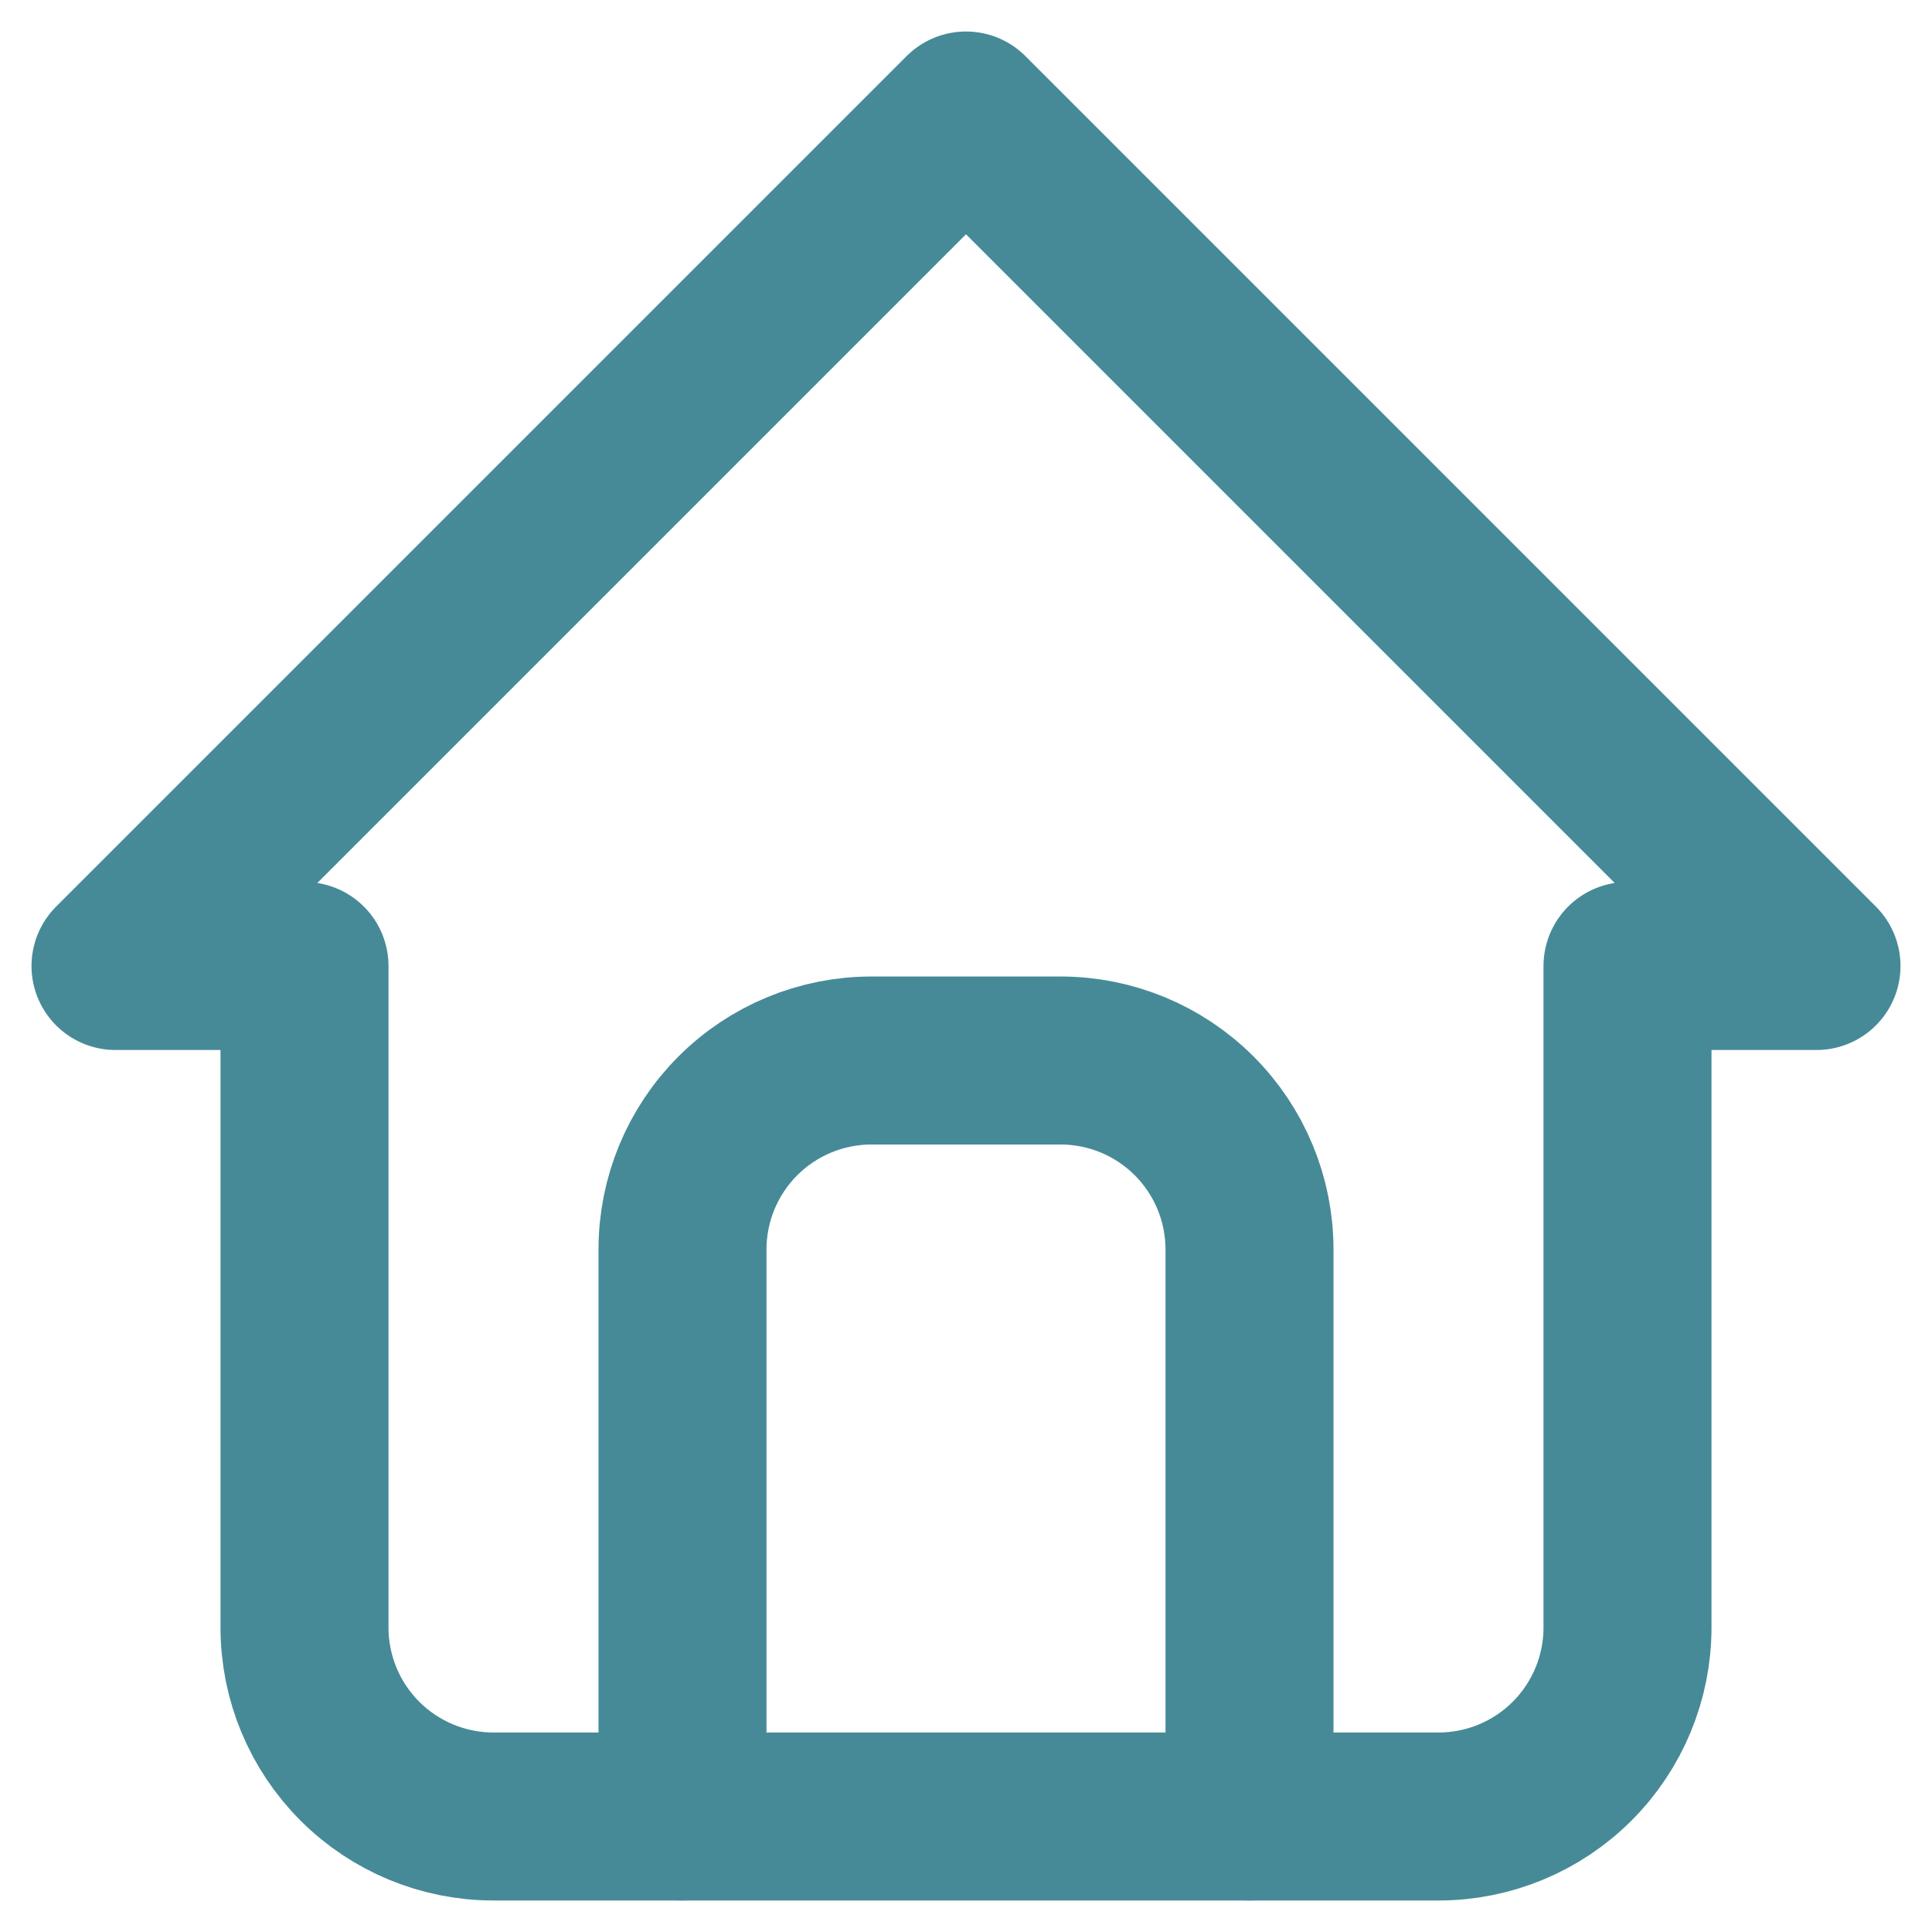
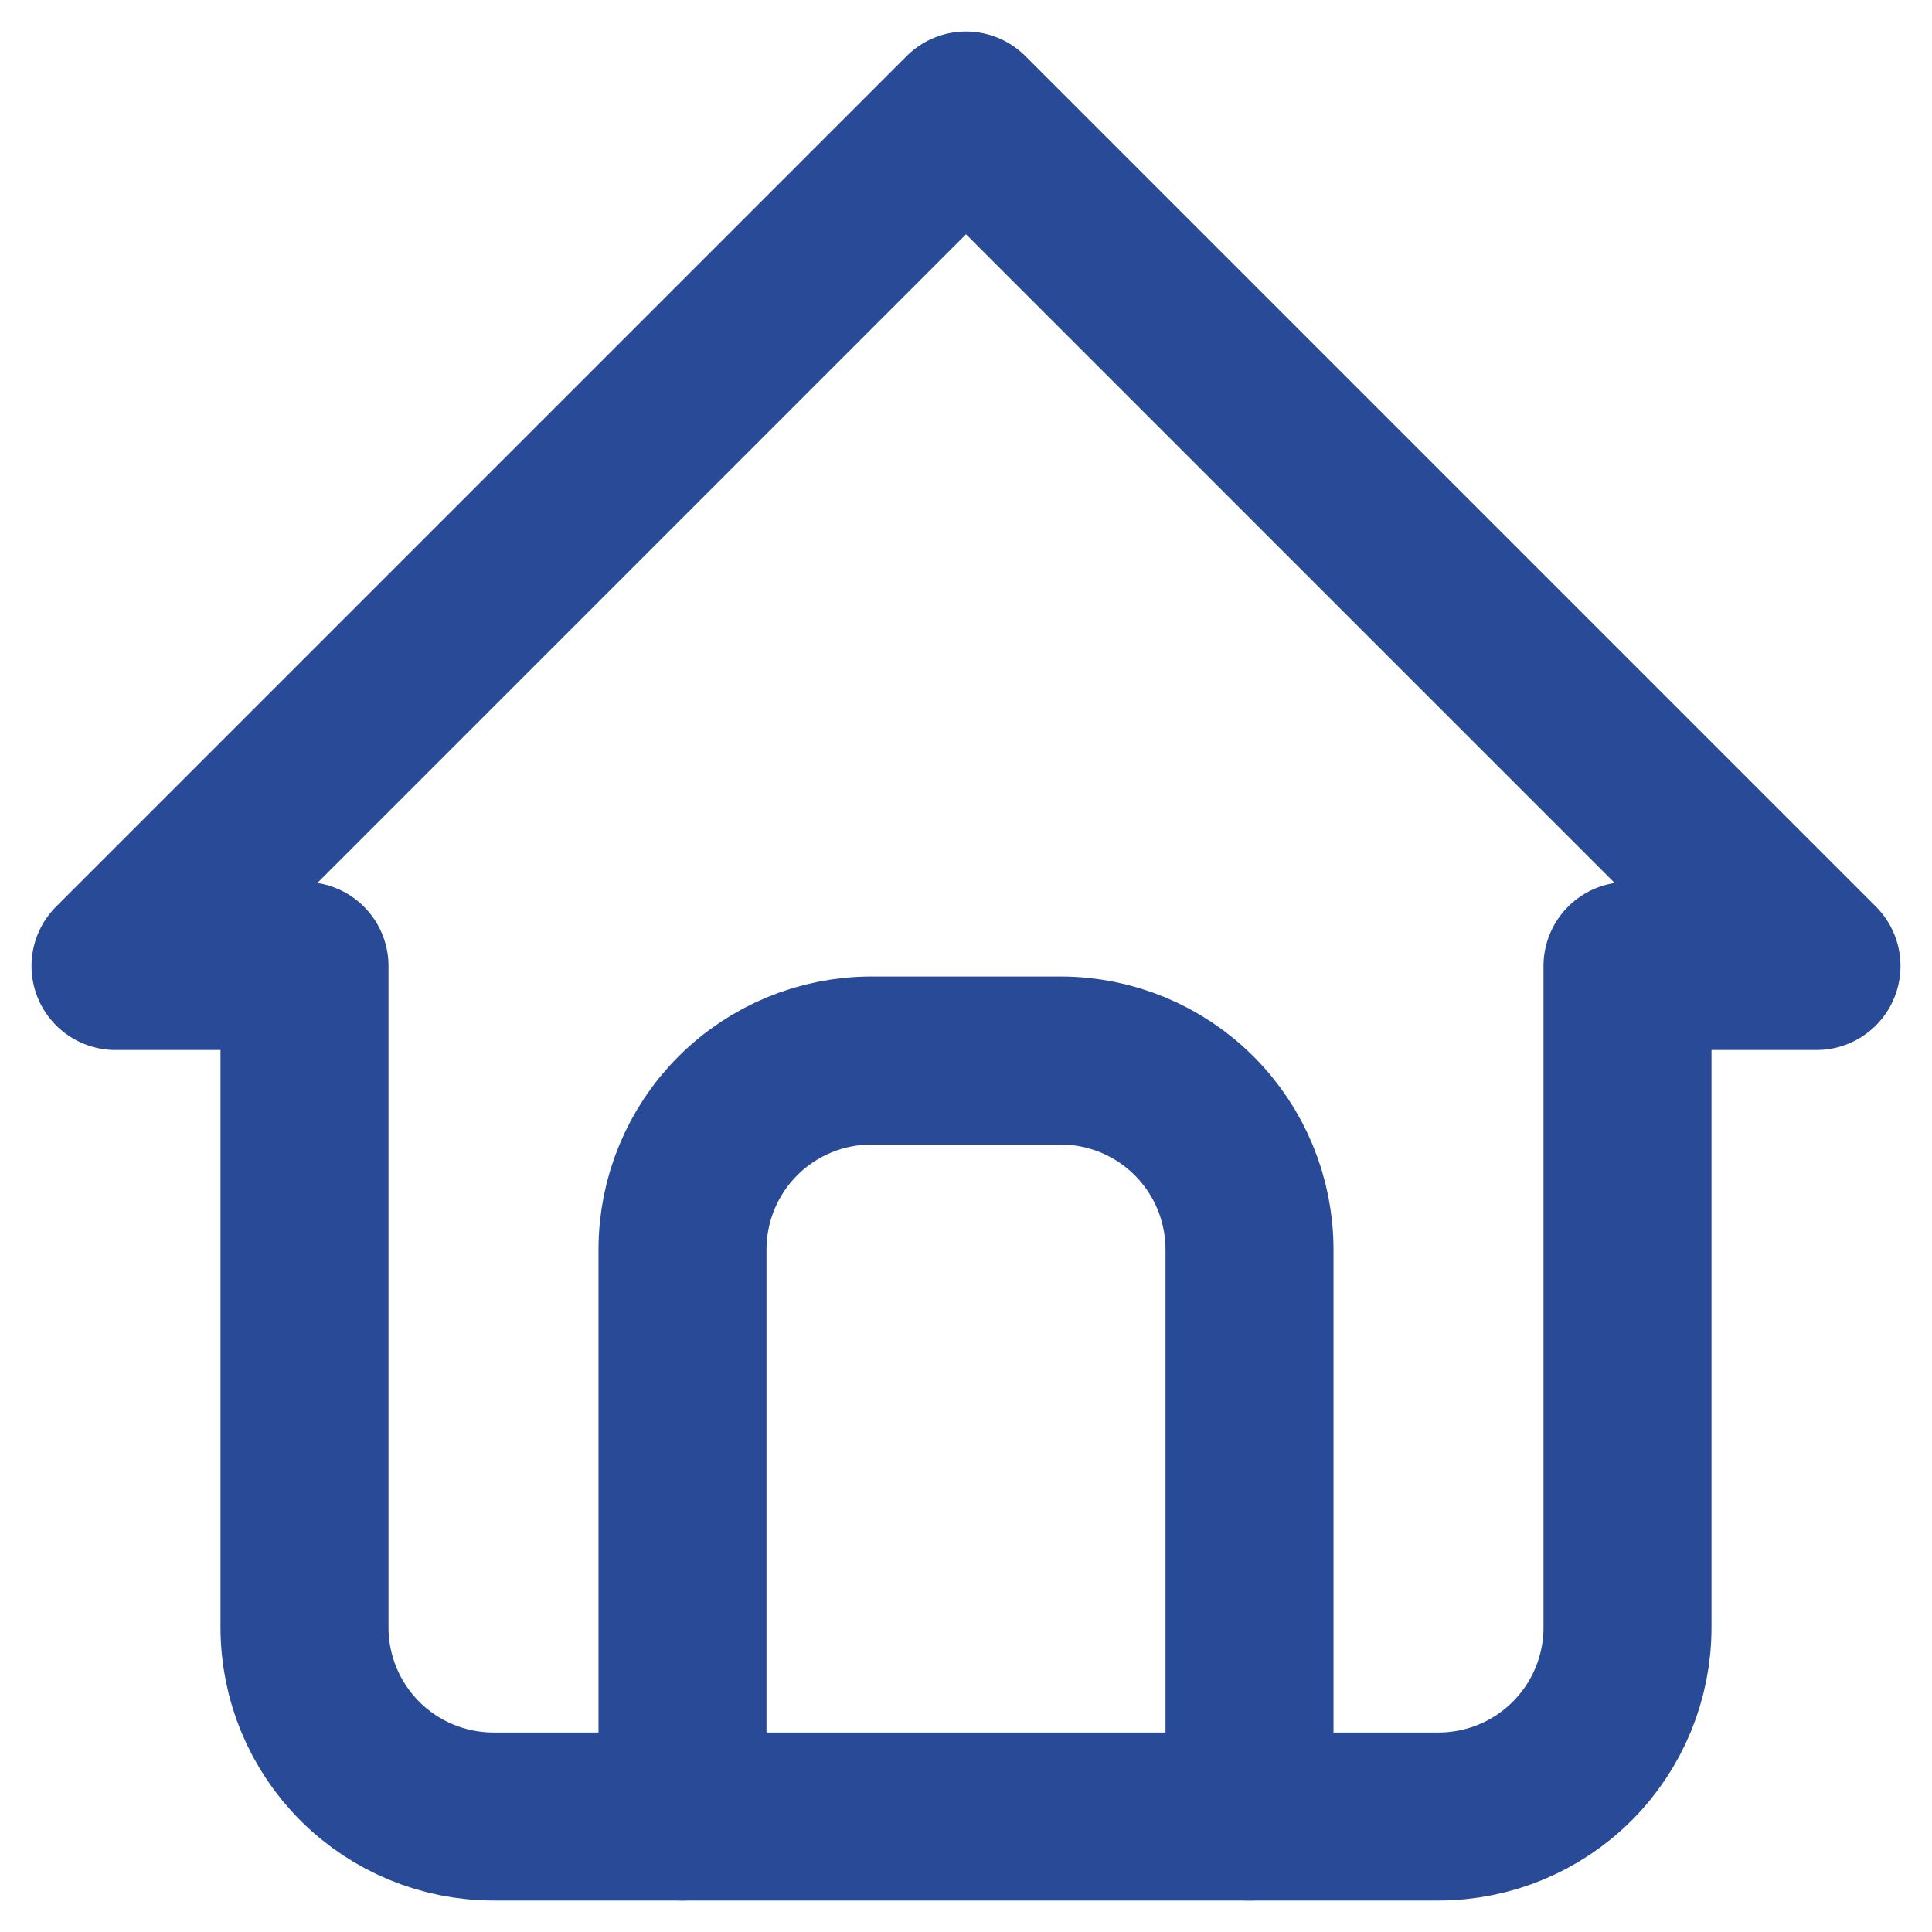
<svg xmlns="http://www.w3.org/2000/svg" width="23" height="23" viewBox="0 0 23 23" fill="none">
-   <path d="M3.625 11.5H1.375L11.5 1.375L21.625 11.5H19.375M3.625 11.5V19.375C3.625 19.972 3.862 20.544 4.284 20.966C4.706 21.388 5.278 21.625 5.875 21.625H17.125C17.722 21.625 18.294 21.388 18.716 20.966C19.138 20.544 19.375 19.972 19.375 19.375V11.5" stroke="#468A98" stroke-width="2" stroke-linecap="round" stroke-linejoin="round" />
-   <path d="M8.125 21.625V14.875C8.125 14.278 8.362 13.706 8.784 13.284C9.206 12.862 9.778 12.625 10.375 12.625H12.625C13.222 12.625 13.794 12.862 14.216 13.284C14.638 13.706 14.875 14.278 14.875 14.875V21.625" stroke="#468A98" stroke-width="2" stroke-linecap="round" stroke-linejoin="round" />
+   <path d="M3.625 11.5H1.375L11.5 1.375L21.625 11.5H19.375M3.625 11.5V19.375C3.625 19.972 3.862 20.544 4.284 20.966C4.706 21.388 5.278 21.625 5.875 21.625H17.125C17.722 21.625 18.294 21.388 18.716 20.966C19.138 20.544 19.375 19.972 19.375 19.375V11.5" stroke="#294B97" stroke-width="2" stroke-linecap="round" stroke-linejoin="round" />
+   <path d="M8.125 21.625V14.875C8.125 14.278 8.362 13.706 8.784 13.284C9.206 12.862 9.778 12.625 10.375 12.625H12.625C13.222 12.625 13.794 12.862 14.216 13.284C14.638 13.706 14.875 14.278 14.875 14.875V21.625" stroke="#294B97" stroke-width="2" stroke-linecap="round" stroke-linejoin="round" />
</svg>
